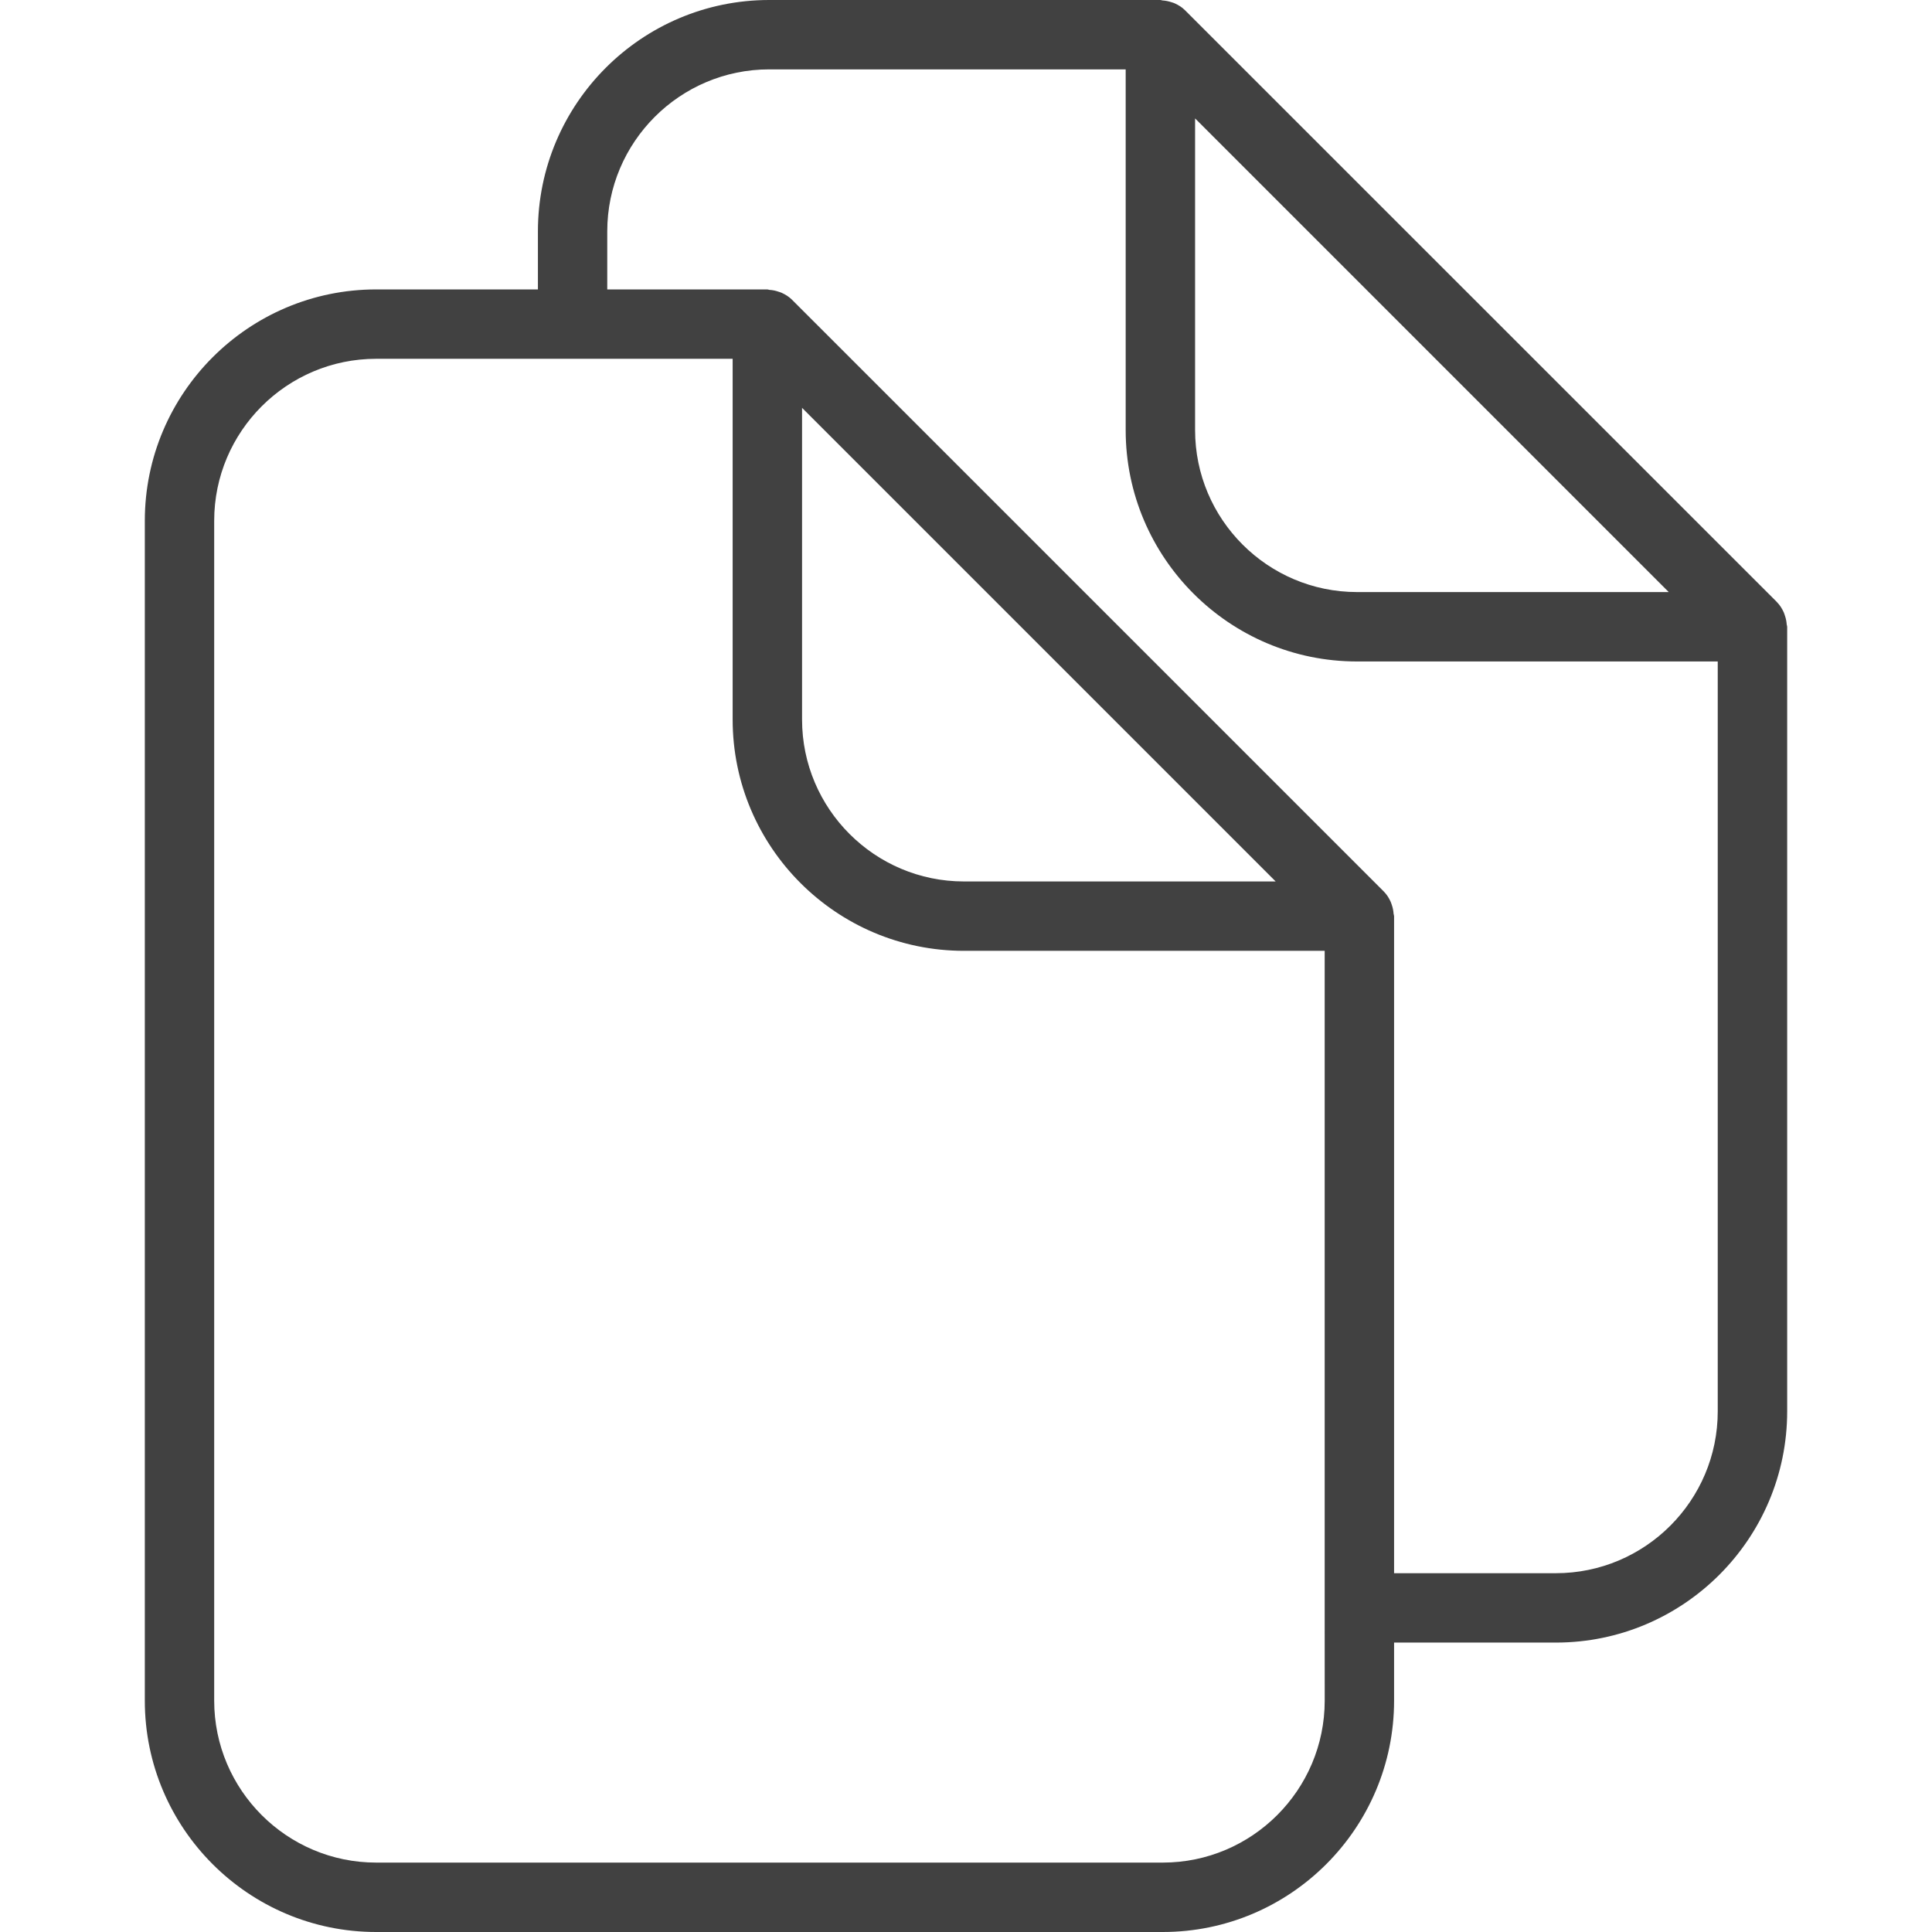
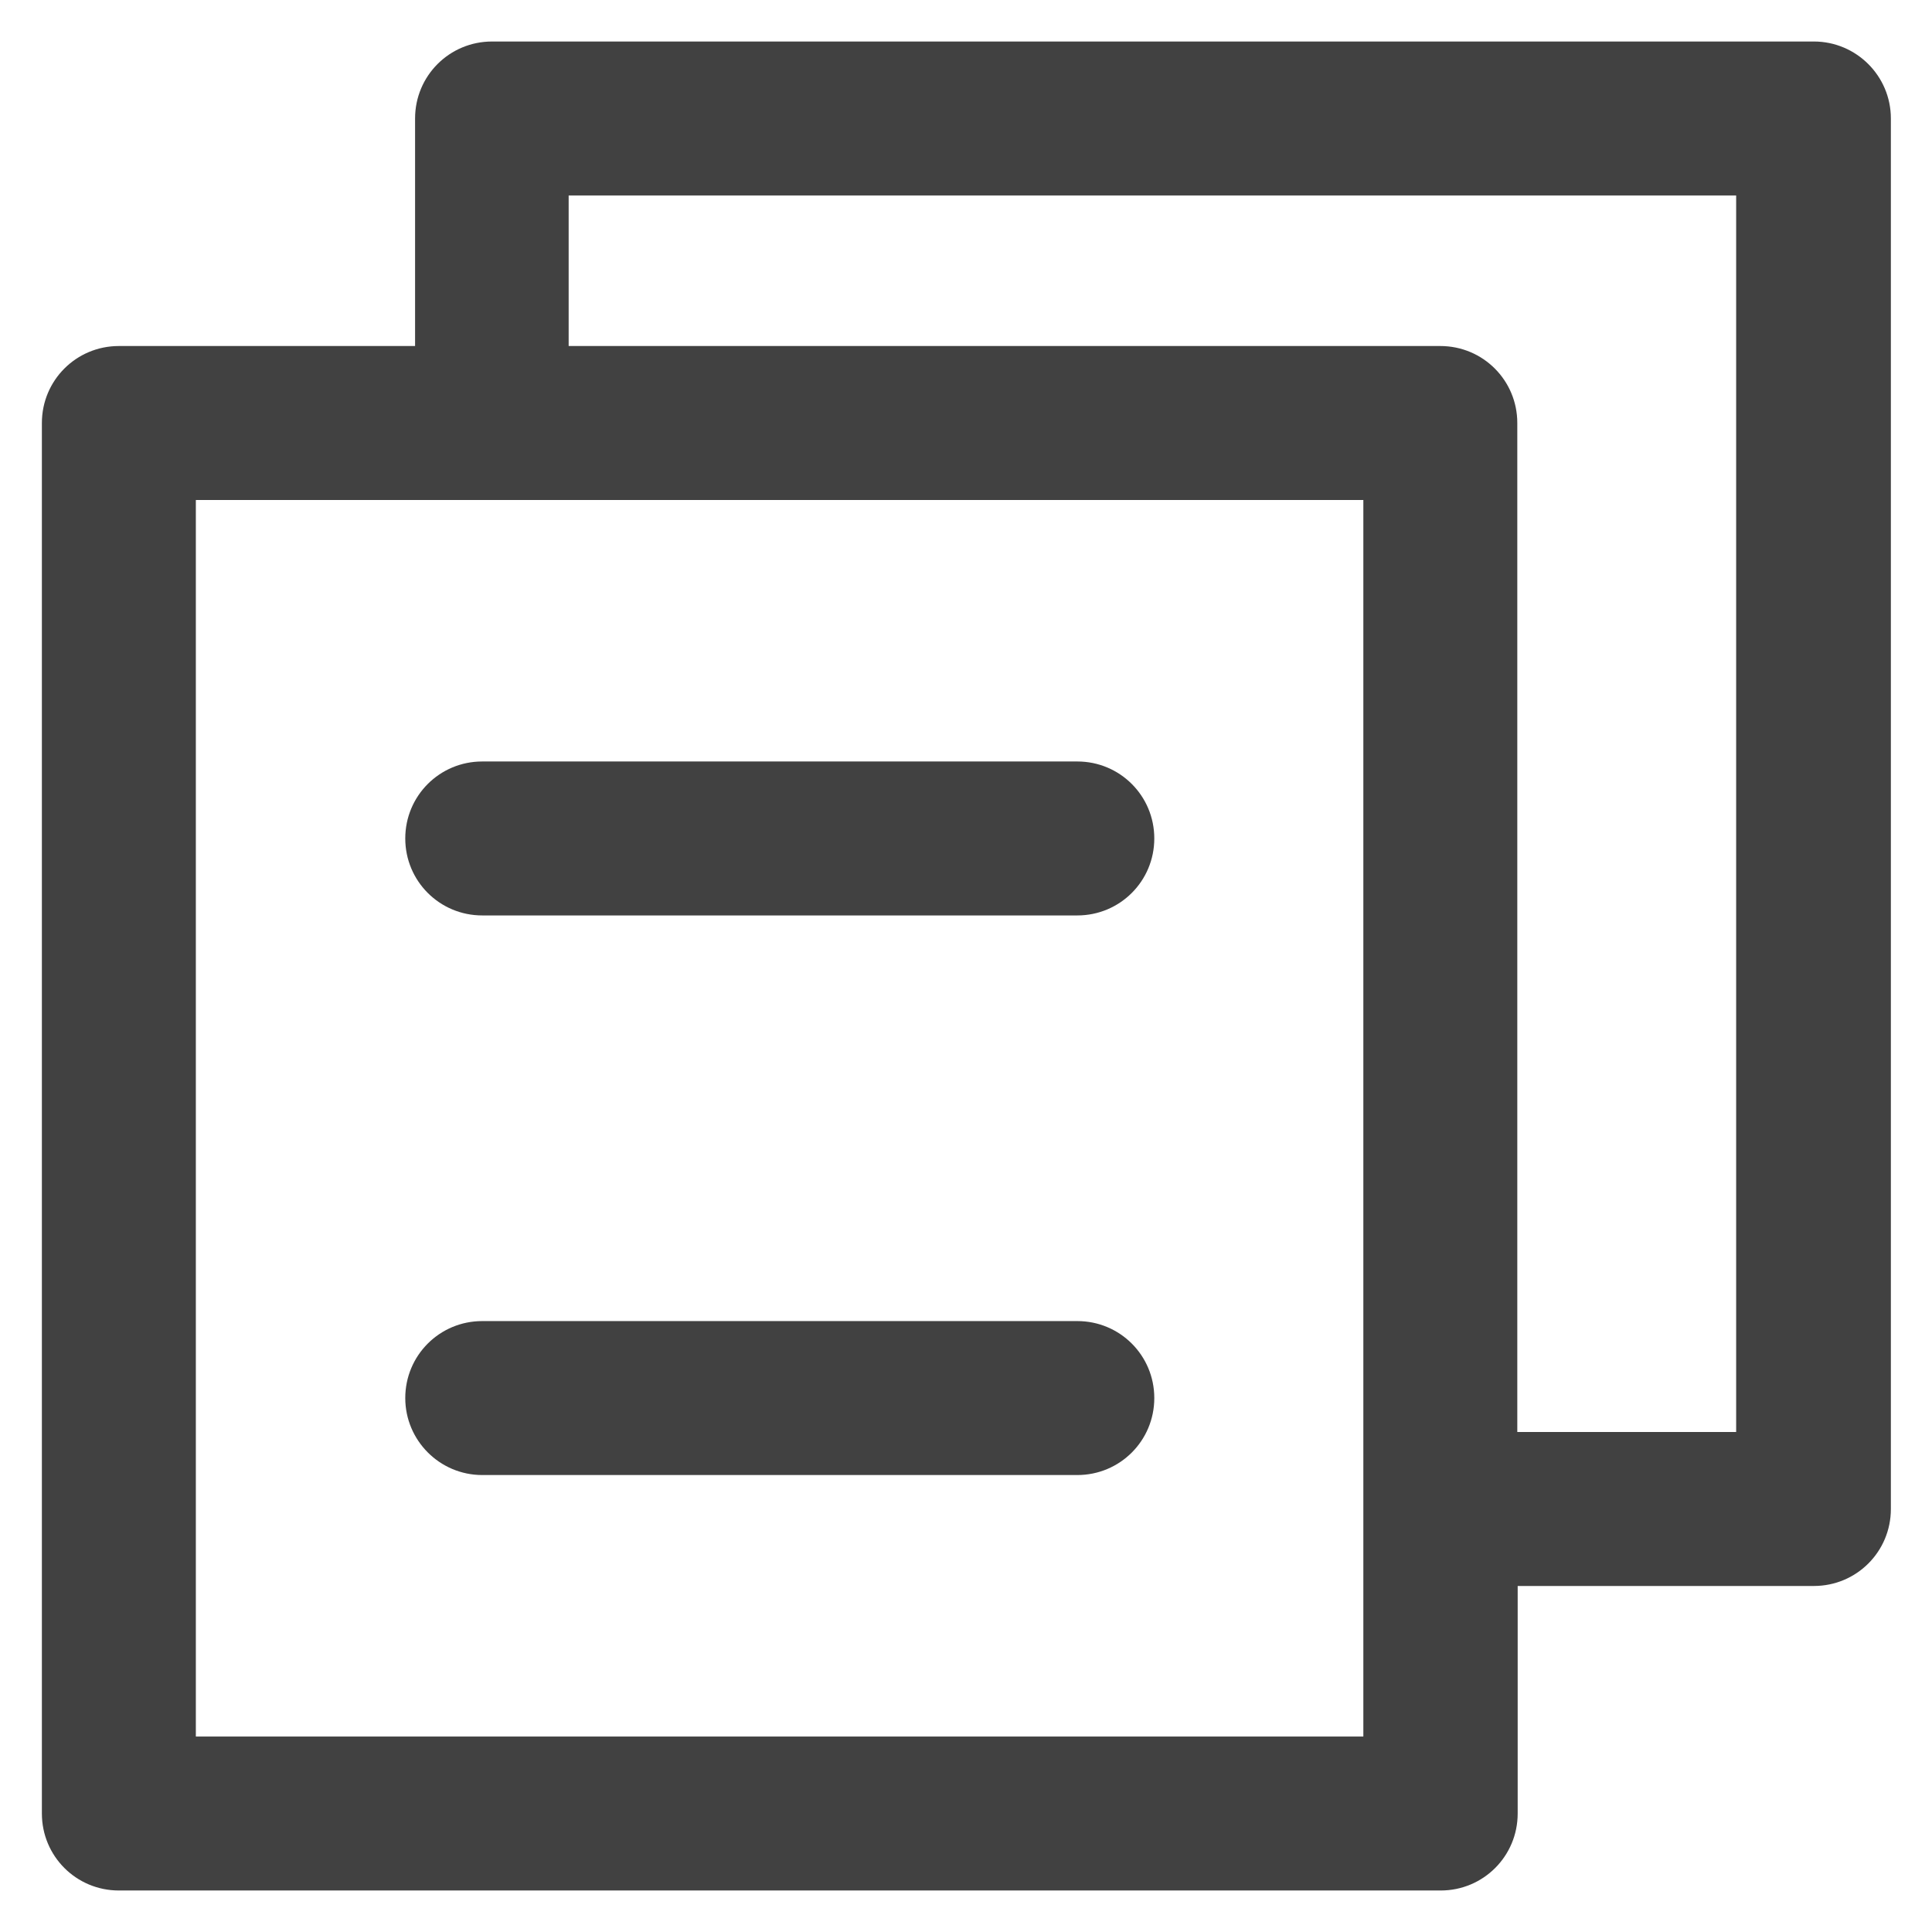
- <svg xmlns="http://www.w3.org/2000/svg" version="1.1" id="Capa_1" x="0px" y="0px" viewBox="0 0 55.699 55.699" style="enable-background:new 0 0 55.699 55.699;" xml:space="preserve">
+ <svg xmlns="http://www.w3.org/2000/svg" version="1.1" viewBox="0 0 512 512" fill="#414141" enable-background="new 0 0 512 512">
  <g>
-     <path style="fill:#414141;" d="M51.51,18.001c-0.006-0.085-0.022-0.167-0.05-0.248c-0.012-0.034-0.02-0.067-0.035-0.1   c-0.049-0.106-0.109-0.206-0.194-0.291v-0.001l0,0c0,0-0.001-0.001-0.001-0.002L34.161,0.293c-0.086-0.087-0.188-0.148-0.295-0.197   c-0.027-0.013-0.057-0.02-0.086-0.03c-0.086-0.029-0.174-0.048-0.265-0.053C33.494,0.011,33.475,0,33.453,0H22.177   c-3.678,0-6.669,2.992-6.669,6.67v1.674h-4.663c-3.678,0-6.67,2.992-6.67,6.67V49.03c0,3.678,2.992,6.669,6.67,6.669h22.677   c3.677,0,6.669-2.991,6.669-6.669v-1.675h4.664c3.678,0,6.669-2.991,6.669-6.669V18.069C51.524,18.045,51.512,18.025,51.51,18.001z    M34.454,3.414l13.655,13.655h-8.985c-2.575,0-4.67-2.095-4.67-4.67V3.414z M38.191,49.029c0,2.574-2.095,4.669-4.669,4.669H10.845   c-2.575,0-4.67-2.095-4.67-4.669V15.014c0-2.575,2.095-4.67,4.67-4.67h5.663h4.614v10.399c0,3.678,2.991,6.669,6.668,6.669h10.4   v18.942L38.191,49.029L38.191,49.029z M36.777,25.412h-8.986c-2.574,0-4.668-2.094-4.668-4.669v-8.985L36.777,25.412z    M44.855,45.355h-4.664V26.412c0-0.023-0.012-0.044-0.014-0.067c-0.006-0.085-0.021-0.167-0.049-0.249   c-0.012-0.033-0.021-0.066-0.036-0.1c-0.048-0.105-0.109-0.205-0.194-0.29l0,0l0,0c0-0.001-0.001-0.002-0.001-0.002L22.829,8.637   c-0.087-0.086-0.188-0.147-0.295-0.196c-0.029-0.013-0.058-0.021-0.088-0.031c-0.086-0.03-0.172-0.048-0.263-0.053   c-0.021-0.002-0.04-0.013-0.062-0.013h-4.614V6.67c0-2.575,2.095-4.67,4.669-4.67h10.277v10.4c0,3.678,2.992,6.67,6.67,6.67h10.399   v21.616C49.524,43.26,47.429,45.355,44.855,45.355z" />
+     <g>
+       <g>
+         <path d="M480.7,11H130.4c-11.3,0-20.4,9.1-20.4,20.4v60.3H31.5c-11.3,0-20.4,9.1-20.4,20.4v368.5c0,11.3,9.1,20.4,20.4,20.4     h350.3c11.3,0,20.4-9.1,20.4-20.4v-60.3h78.5c11.3,0,20.4-9.1,20.4-20.4V31.4C501.1,20.1,491.9,11,480.7,11z M361.3,460.2H51.9     V132.5h309.4V460.2z M460.2,379.5h-58.1V112.1c0-11.3-9.1-20.4-20.4-20.4h-231V51.8h309.4V379.5z" />
+         <path d="m127.8,242.6h157.7c11.3,0 20.4-9.1 20.4-20.4 0-11.3-9.1-20.4-20.4-20.4h-157.7c-11.3,0-20.4,9.1-20.4,20.4 0,11.3 9.1,20.4 20.4,20.4z" />
+         <path d="m127.8,390.9h157.7c11.3,0 20.4-9.1 20.4-20.4 0-11.3-9.1-20.4-20.4-20.4h-157.7c-11.3,0-20.4,9.1-20.4,20.4 0,11.2 9.1,20.4 20.4,20.4z" />
+       </g>
+     </g>
  </g>
-   <g>
- </g>
-   <g>
- </g>
-   <g>
- </g>
-   <g>
- </g>
-   <g>
- </g>
-   <g>
- </g>
-   <g>
- </g>
-   <g>
- </g>
-   <g>
- </g>
-   <g>
- </g>
-   <g>
- </g>
-   <g>
- </g>
-   <g>
- </g>
-   <g>
- </g>
-   <g>
- </g>
</svg>
